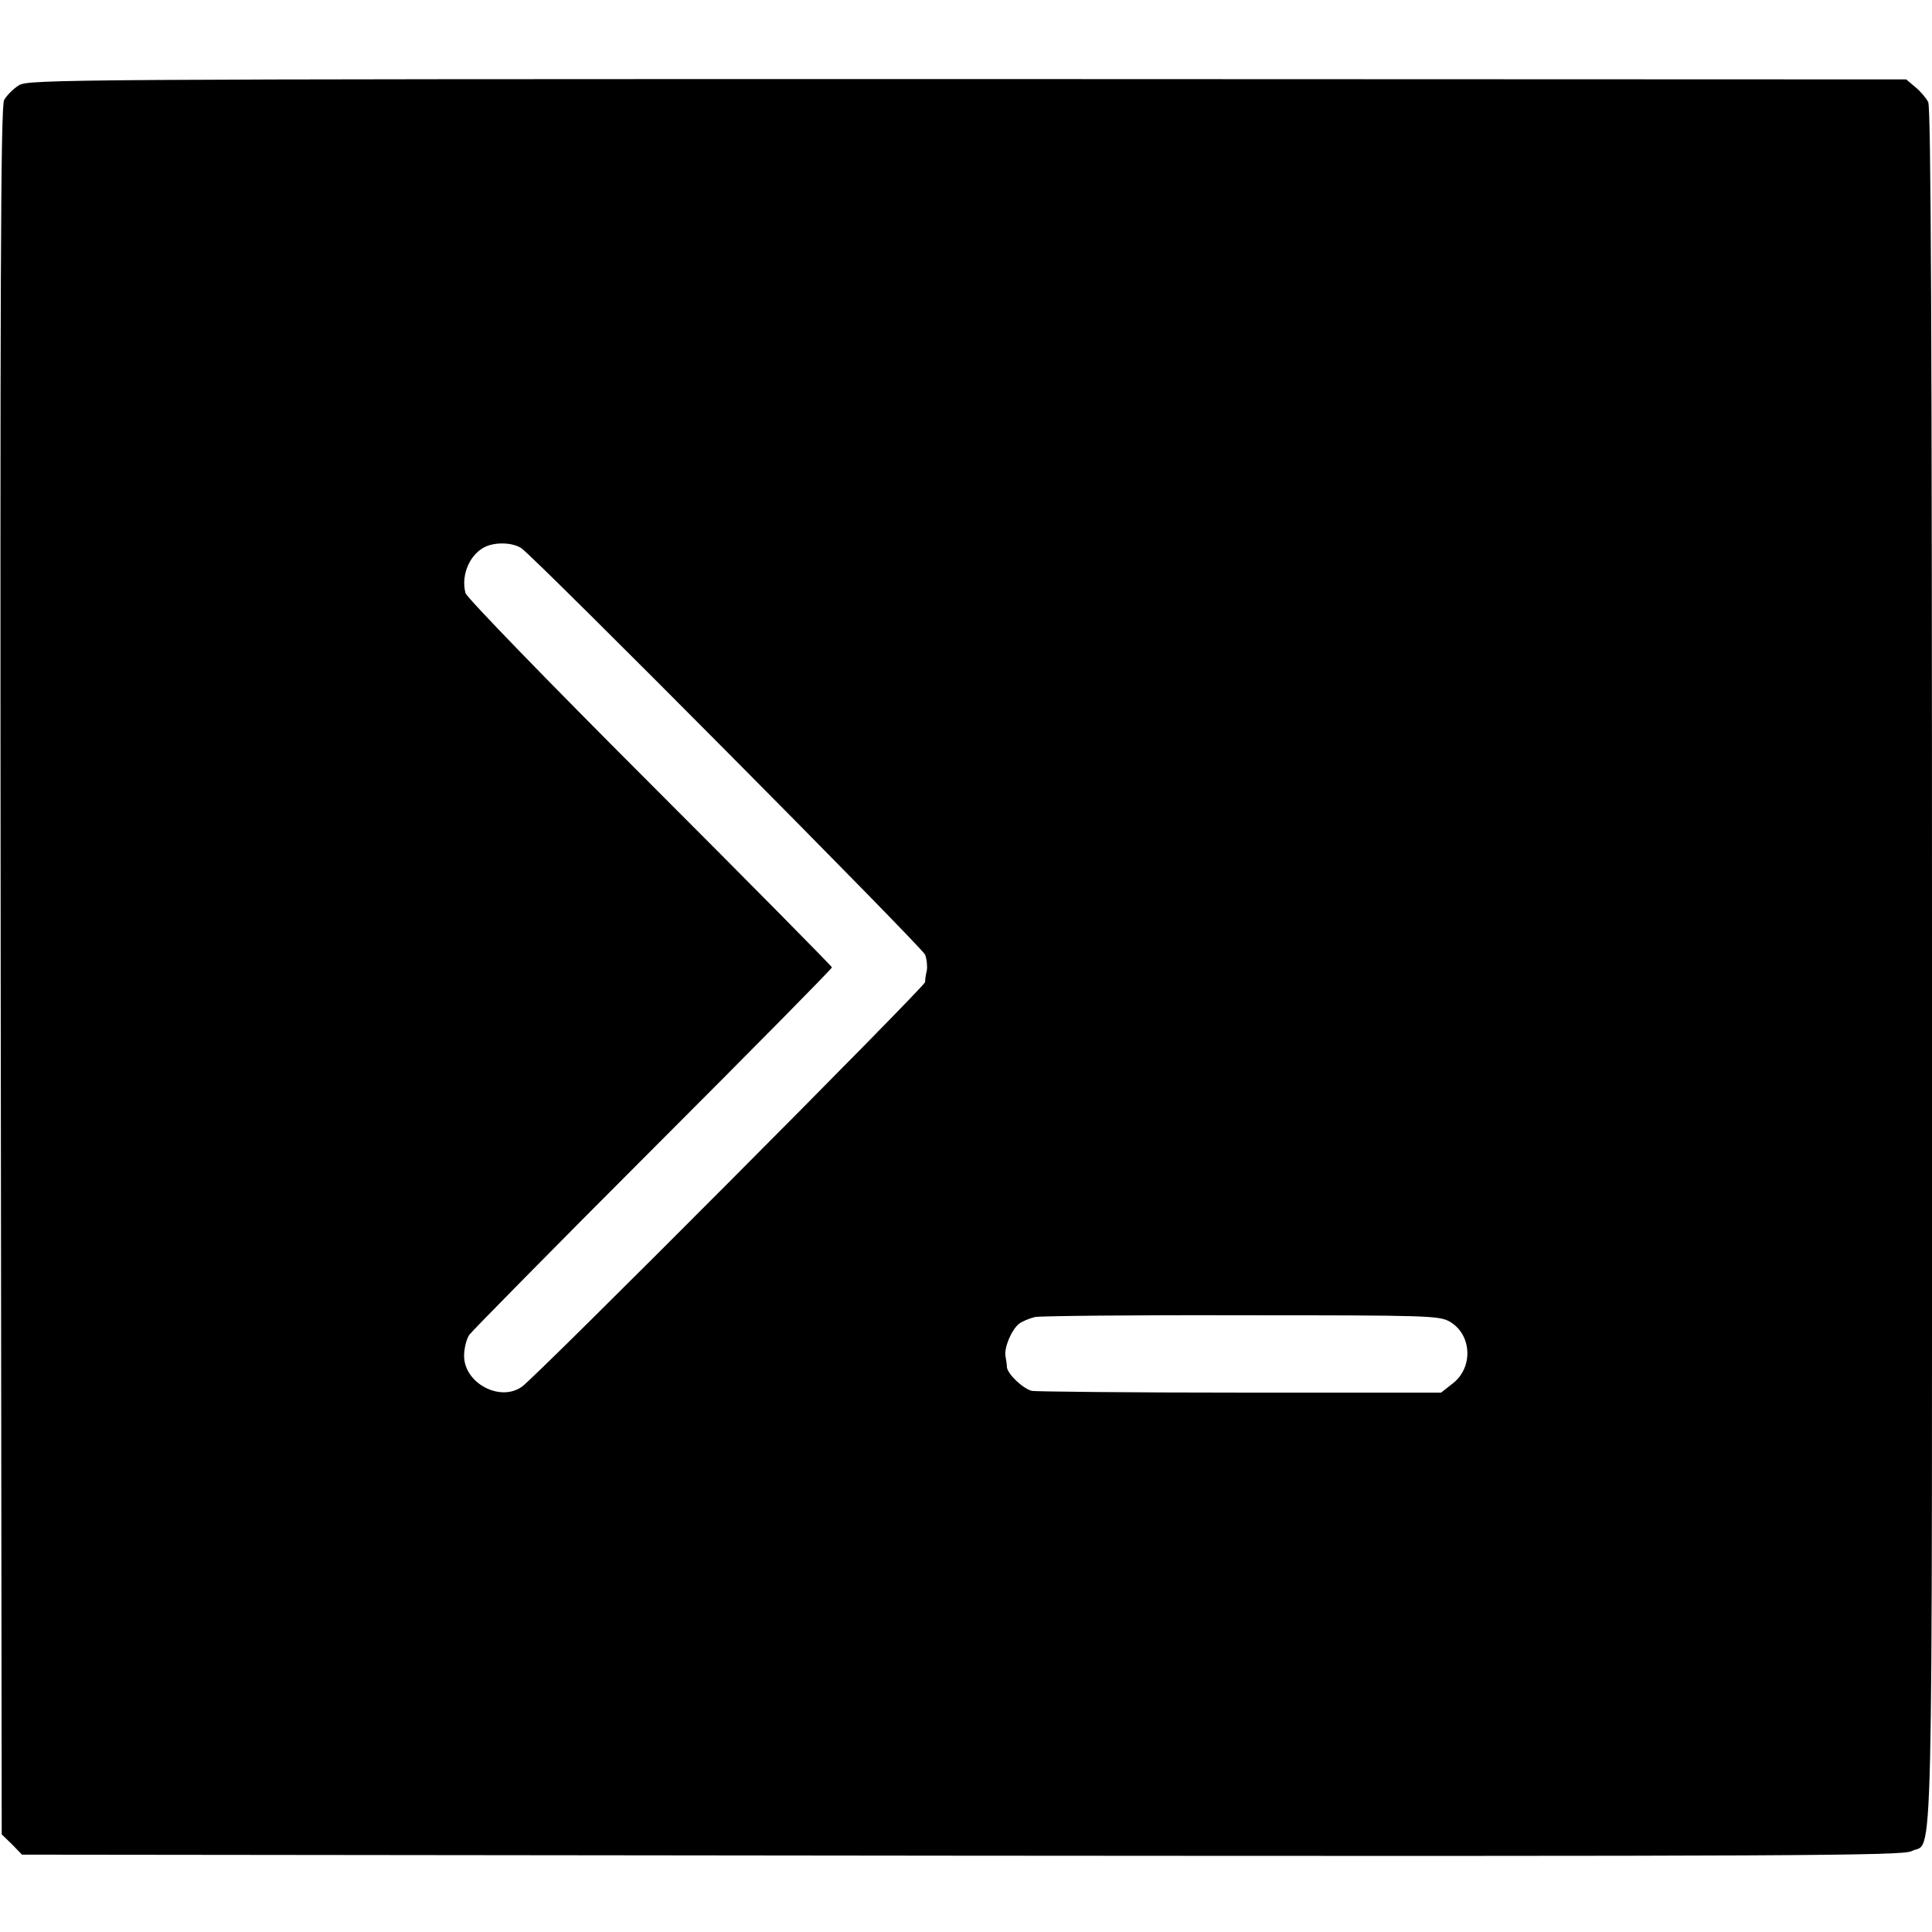
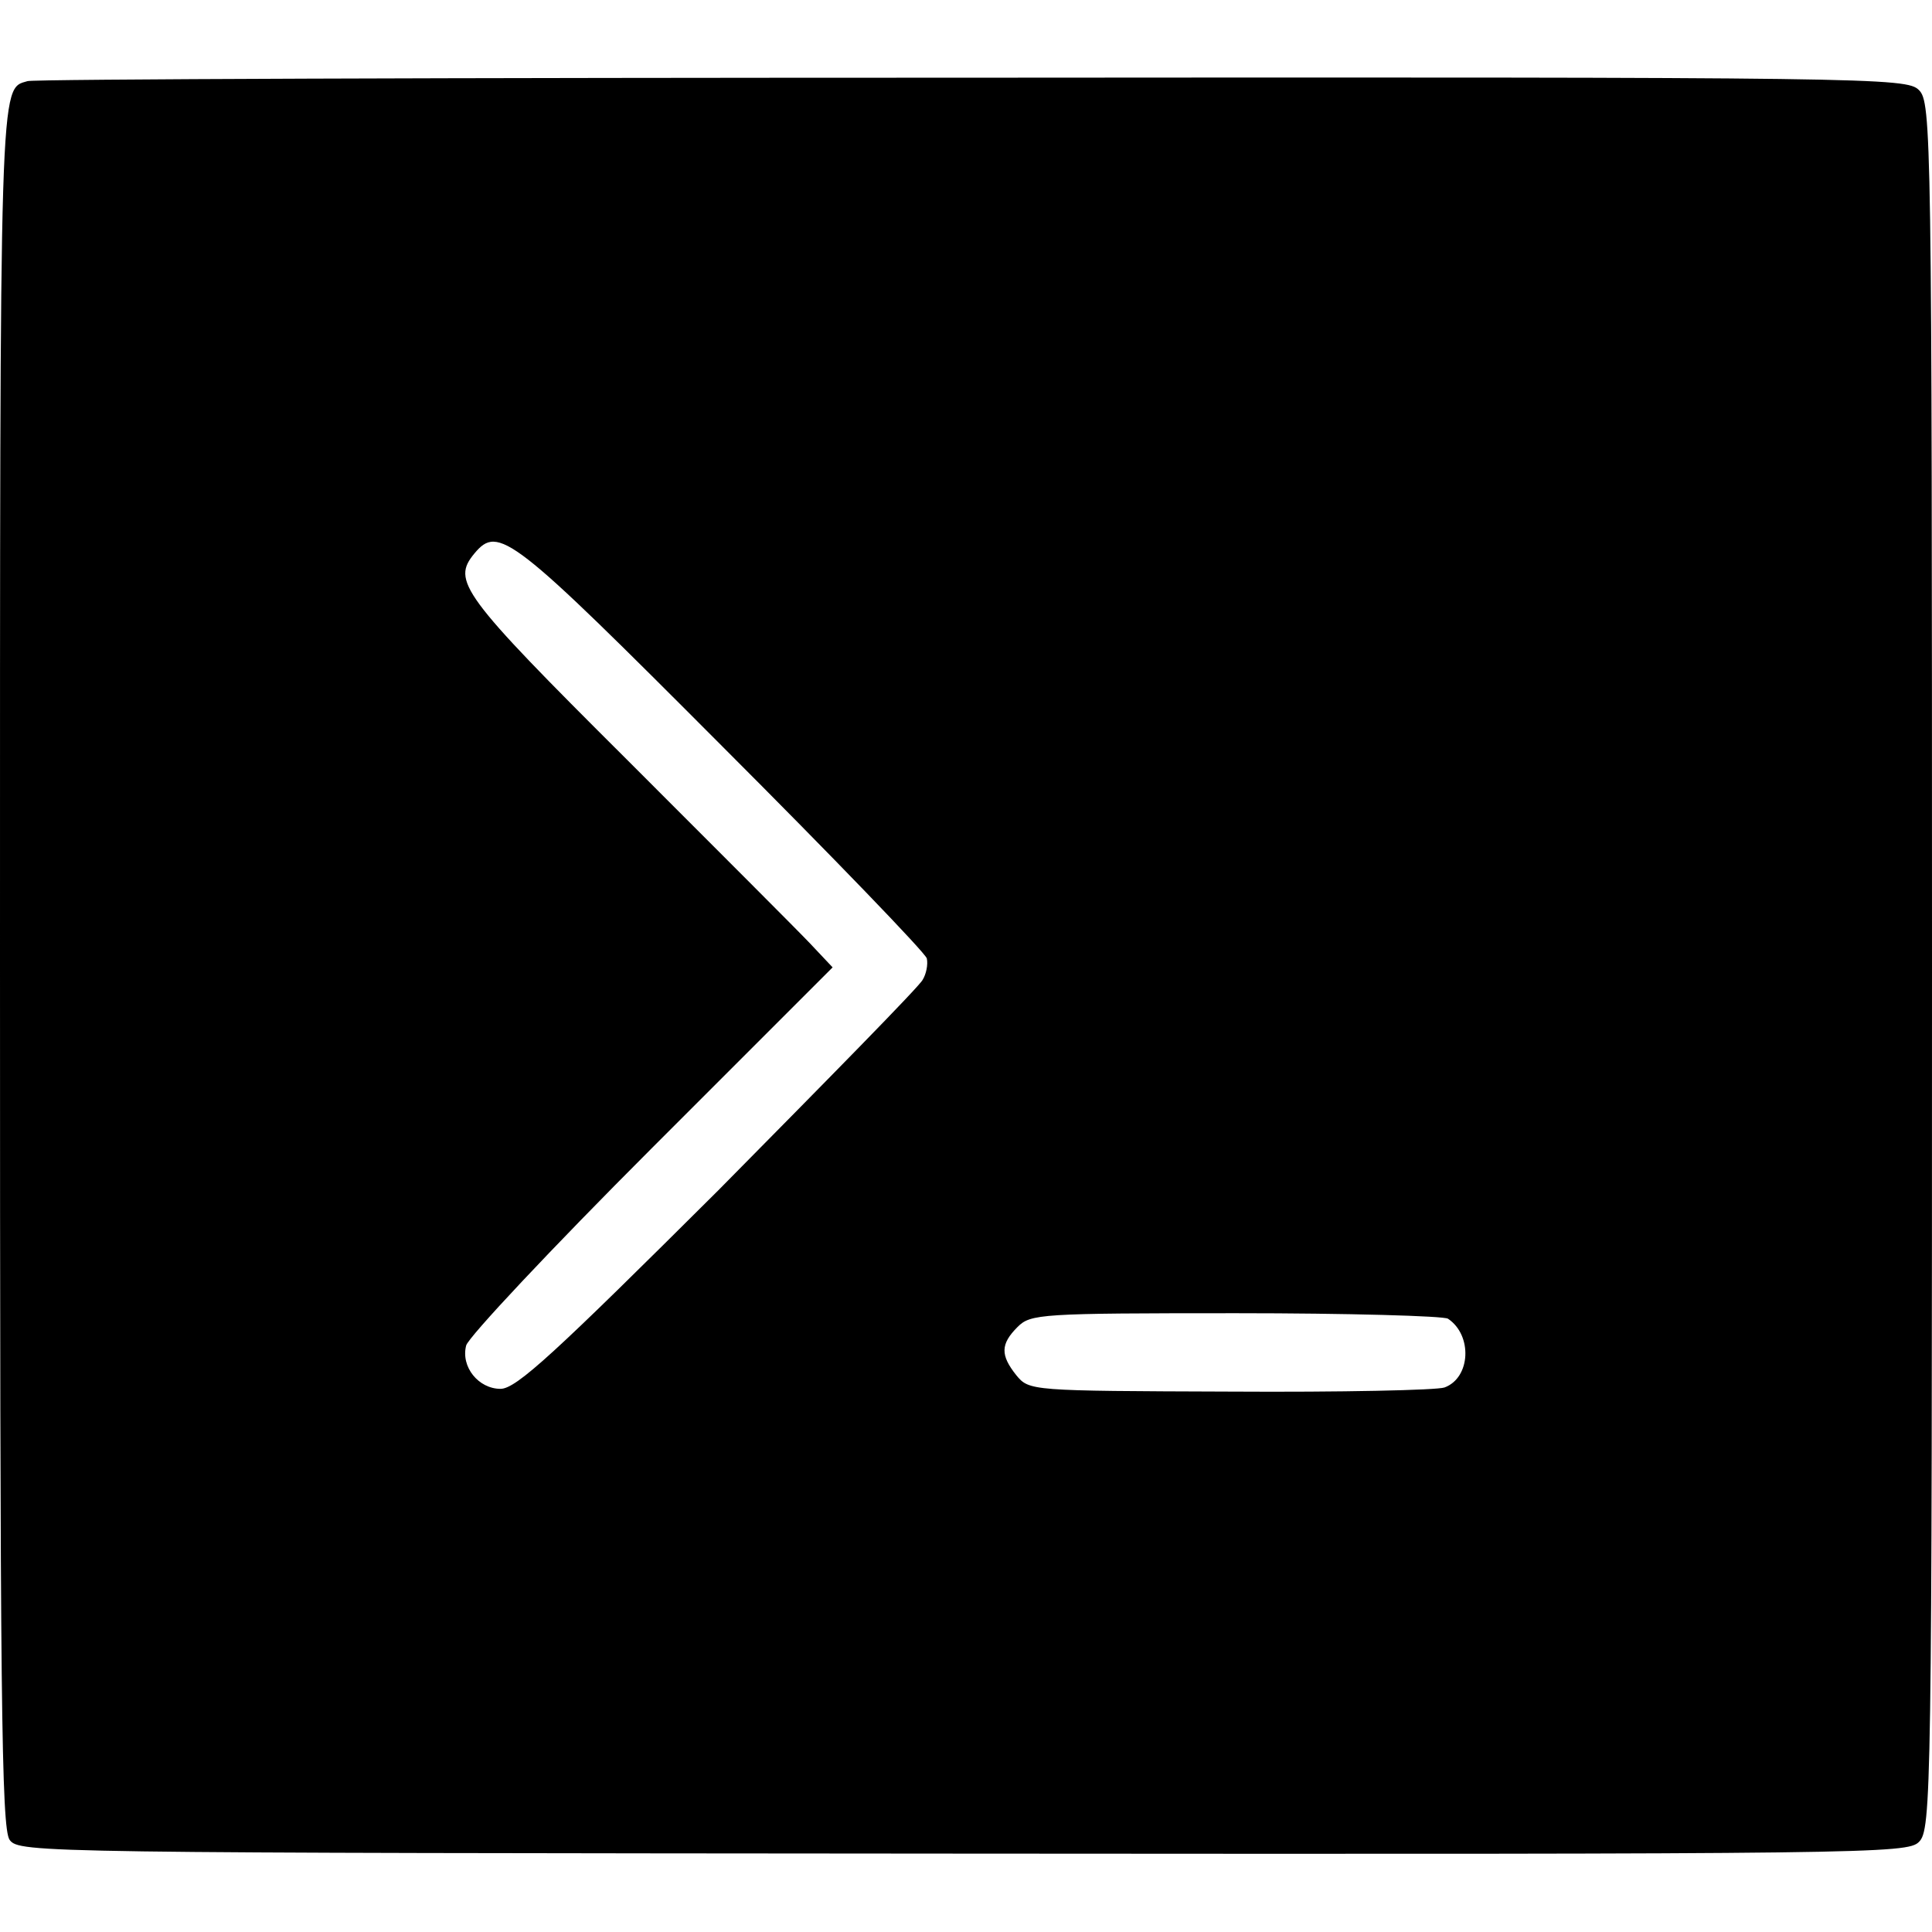
- <svg xmlns="http://www.w3.org/2000/svg" version="1.0" width="562pt" height="562pt" viewBox="0 0 562 562" preserveAspectRatio="xMidYMid meet">
-   <g transform="translate(0,562) scale(0.1,-0.1)" fill="#000000" stroke="none">
-     <path d="M55 5372 c-16 -10 -36 -30 -43 -43 -10 -19 -12 -522 -10 -2534 l3 -2511 30 -29 29 -30 2733 -3 c2432 -2 2737 0 2763 13 65 34 60 -175 60 2570 0 1834 -3 2502 -11 2518 -6 12 -23 32 -38 44 l-26 22 -2730 1 c-2630 0 -2731 -1 -2760 -18z m1462 -1347 c45 -32 1165 -1160 1174 -1182 5 -13 7 -34 5 -46 -3 -12 -5 -27 -5 -34 -1 -13 -1133 -1150 -1173 -1177 -64 -45 -168 11 -168 90 0 22 7 49 15 61 9 12 249 256 535 542 286 286 520 523 520 527 0 3 -239 245 -530 536 -292 292 -533 540 -536 553 -14 54 14 116 61 136 32 13 79 10 102 -6z m2701 -2250 c64 -38 68 -134 7 -180 l-33 -26 -584 0 c-321 0 -594 3 -606 5 -26 6 -71 49 -73 69 0 7 -2 21 -4 31 -5 25 17 77 39 95 9 7 30 16 47 20 16 3 288 6 602 5 543 0 574 -1 605 -19z" />
+ <svg xmlns="http://www.w3.org/2000/svg" version="1.0" width="281pt" height="281pt" viewBox="0 0 281 281" preserveAspectRatio="xMidYMid meet">
+   <g transform="translate(0,281) scale(0.1,-0.1)" fill="#000000" stroke="none">
+     <path d="M40 2692 c-41 -12 -40 16 -40 -1287 0 -1065 2 -1254 14 -1271 14 -19 40 -19 1387 -20 1322 -1 1373 0 1390 17 18 18 19 66 19 1274 0 1214 -1 1256 -19 1274 -18 18 -61 19 -1377 18 -748 0 -1366 -2 -1374 -5z m1010 -967 c162 -162 296 -301 298 -309 2 -9 -1 -23 -6 -31 -4 -9 -139 -146 -297 -306 -238 -237 -294 -289 -317 -289 -32 0 -58 32 -50 63 3 12 124 141 269 286 l264 264 -33 35 c-18 19 -138 139 -267 268 -241 240 -254 259 -221 299 35 42 54 27 360 -280z m1056 -833 c36 -24 33 -86 -5 -100 -11 -4 -151 -7 -312 -6 -291 1 -292 1 -311 24 -23 29 -23 45 2 70 19 19 33 20 318 20 163 0 302 -4 308 -8z" />
  </g>
</svg>
